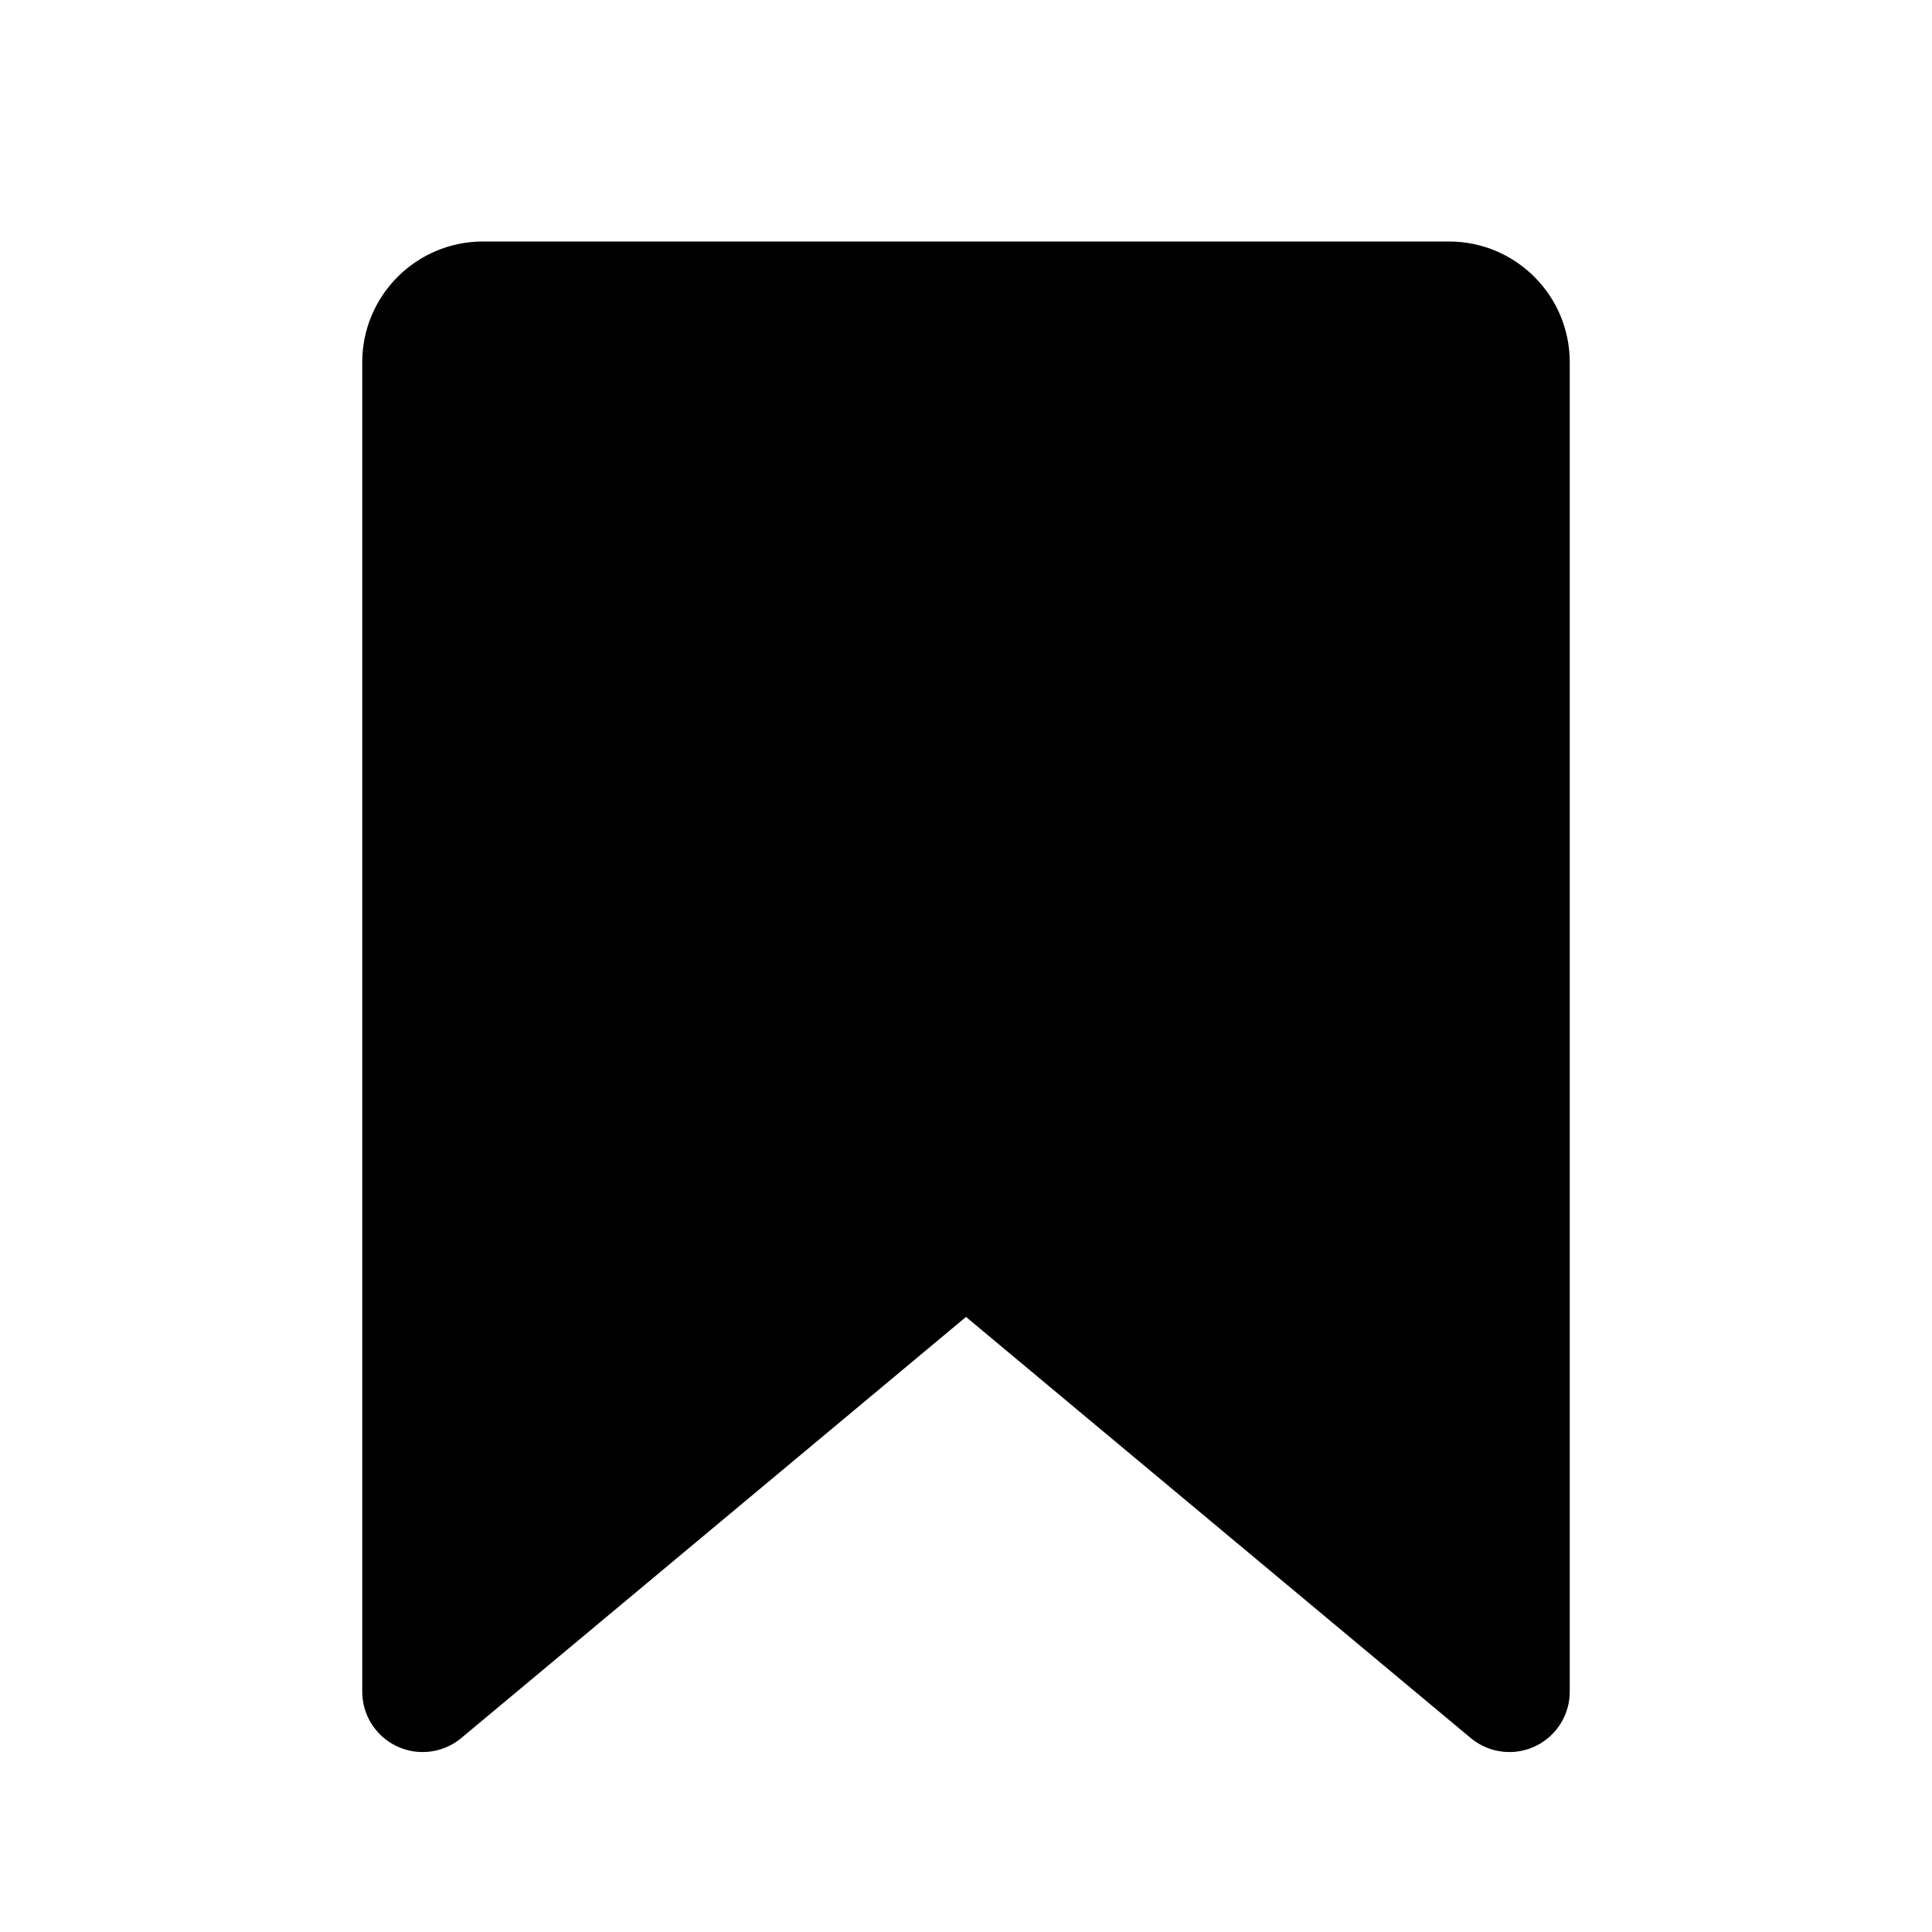
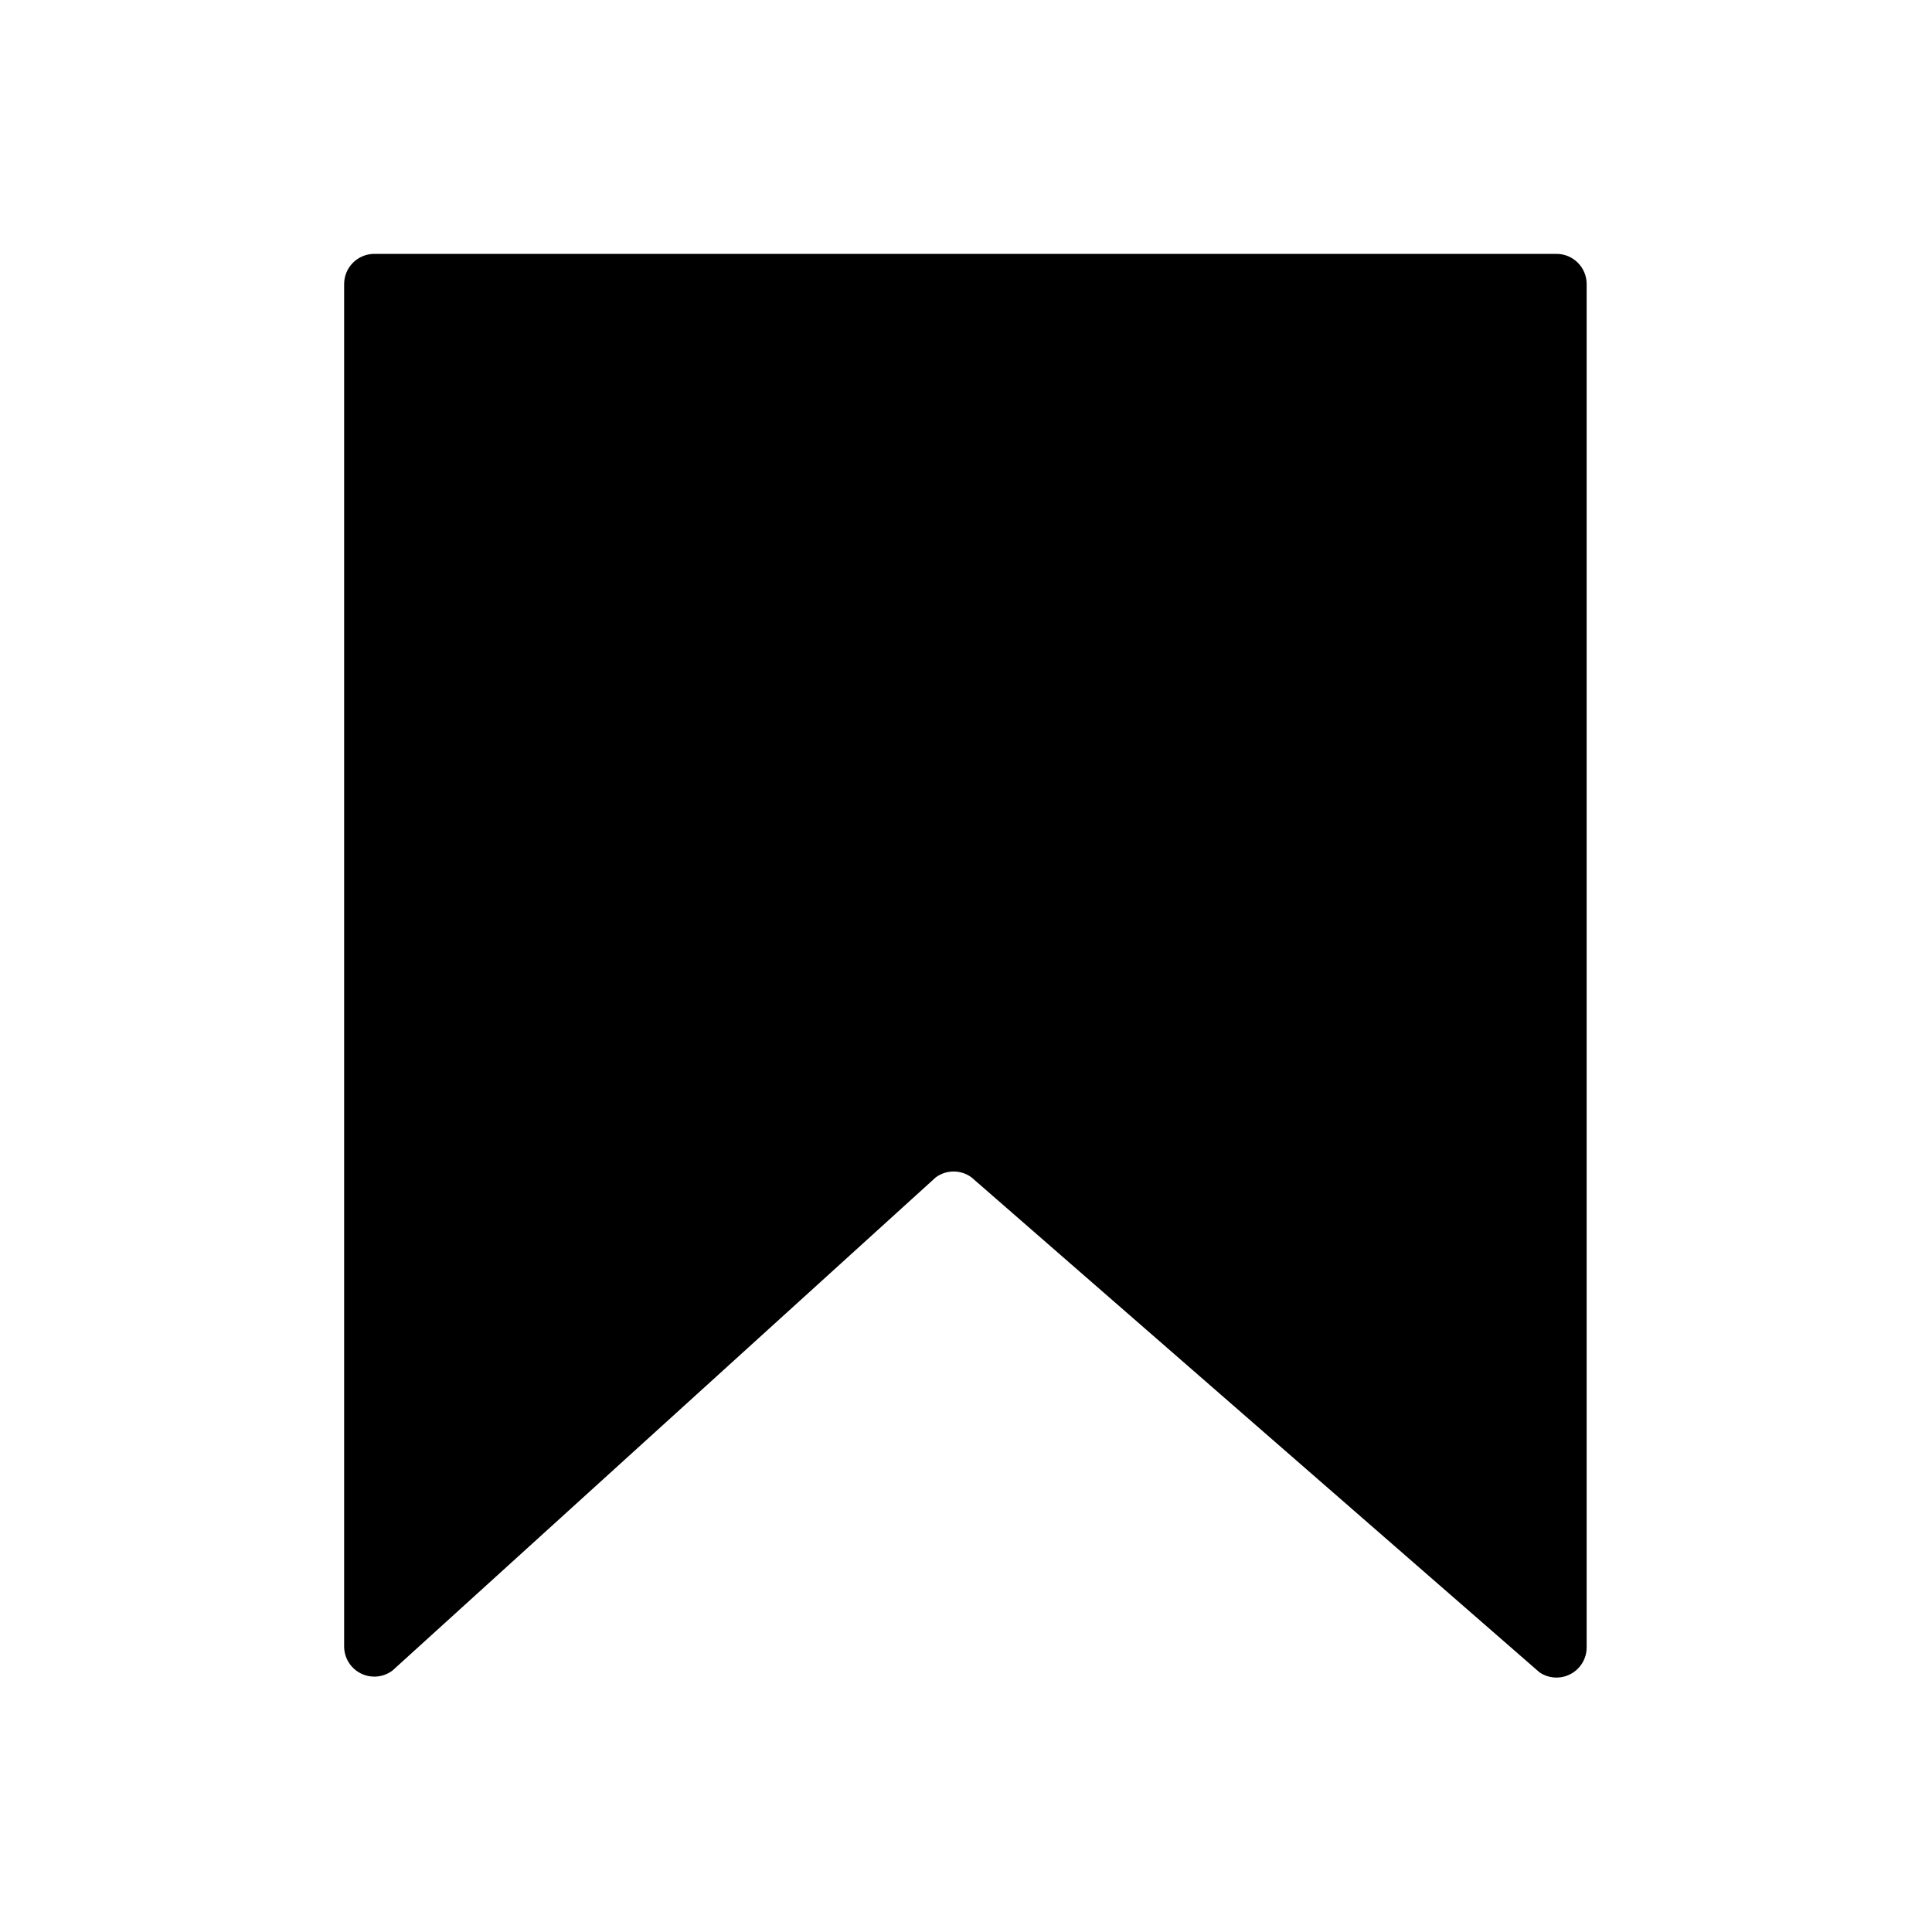
- <svg xmlns="http://www.w3.org/2000/svg" viewBox="0 0 256 256" fill="currentColor">
-   <path d="M192 32H64a16 16 0 0 0-16 16v176a8 8 0 0 0 13 6.4l67-55.9 67 55.9a8 8 0 0 0 13-6.4V48a16 16 0 0 0-16-16Z" />
+ <svg xmlns="http://www.w3.org/2000/svg" viewBox="0 0 64 64" fill="#000">
+   <path d="M51 55.4 32.18 39A1 1 0 0 0 31 39L13 55.34a1 1 0 0 1-1.6-.8V9.41a1 1 0 0 1 1-1h39.16a1 1 0 0 1 1 1v45.17a1 1 0 0 1-1.56.82Z" />
</svg>
